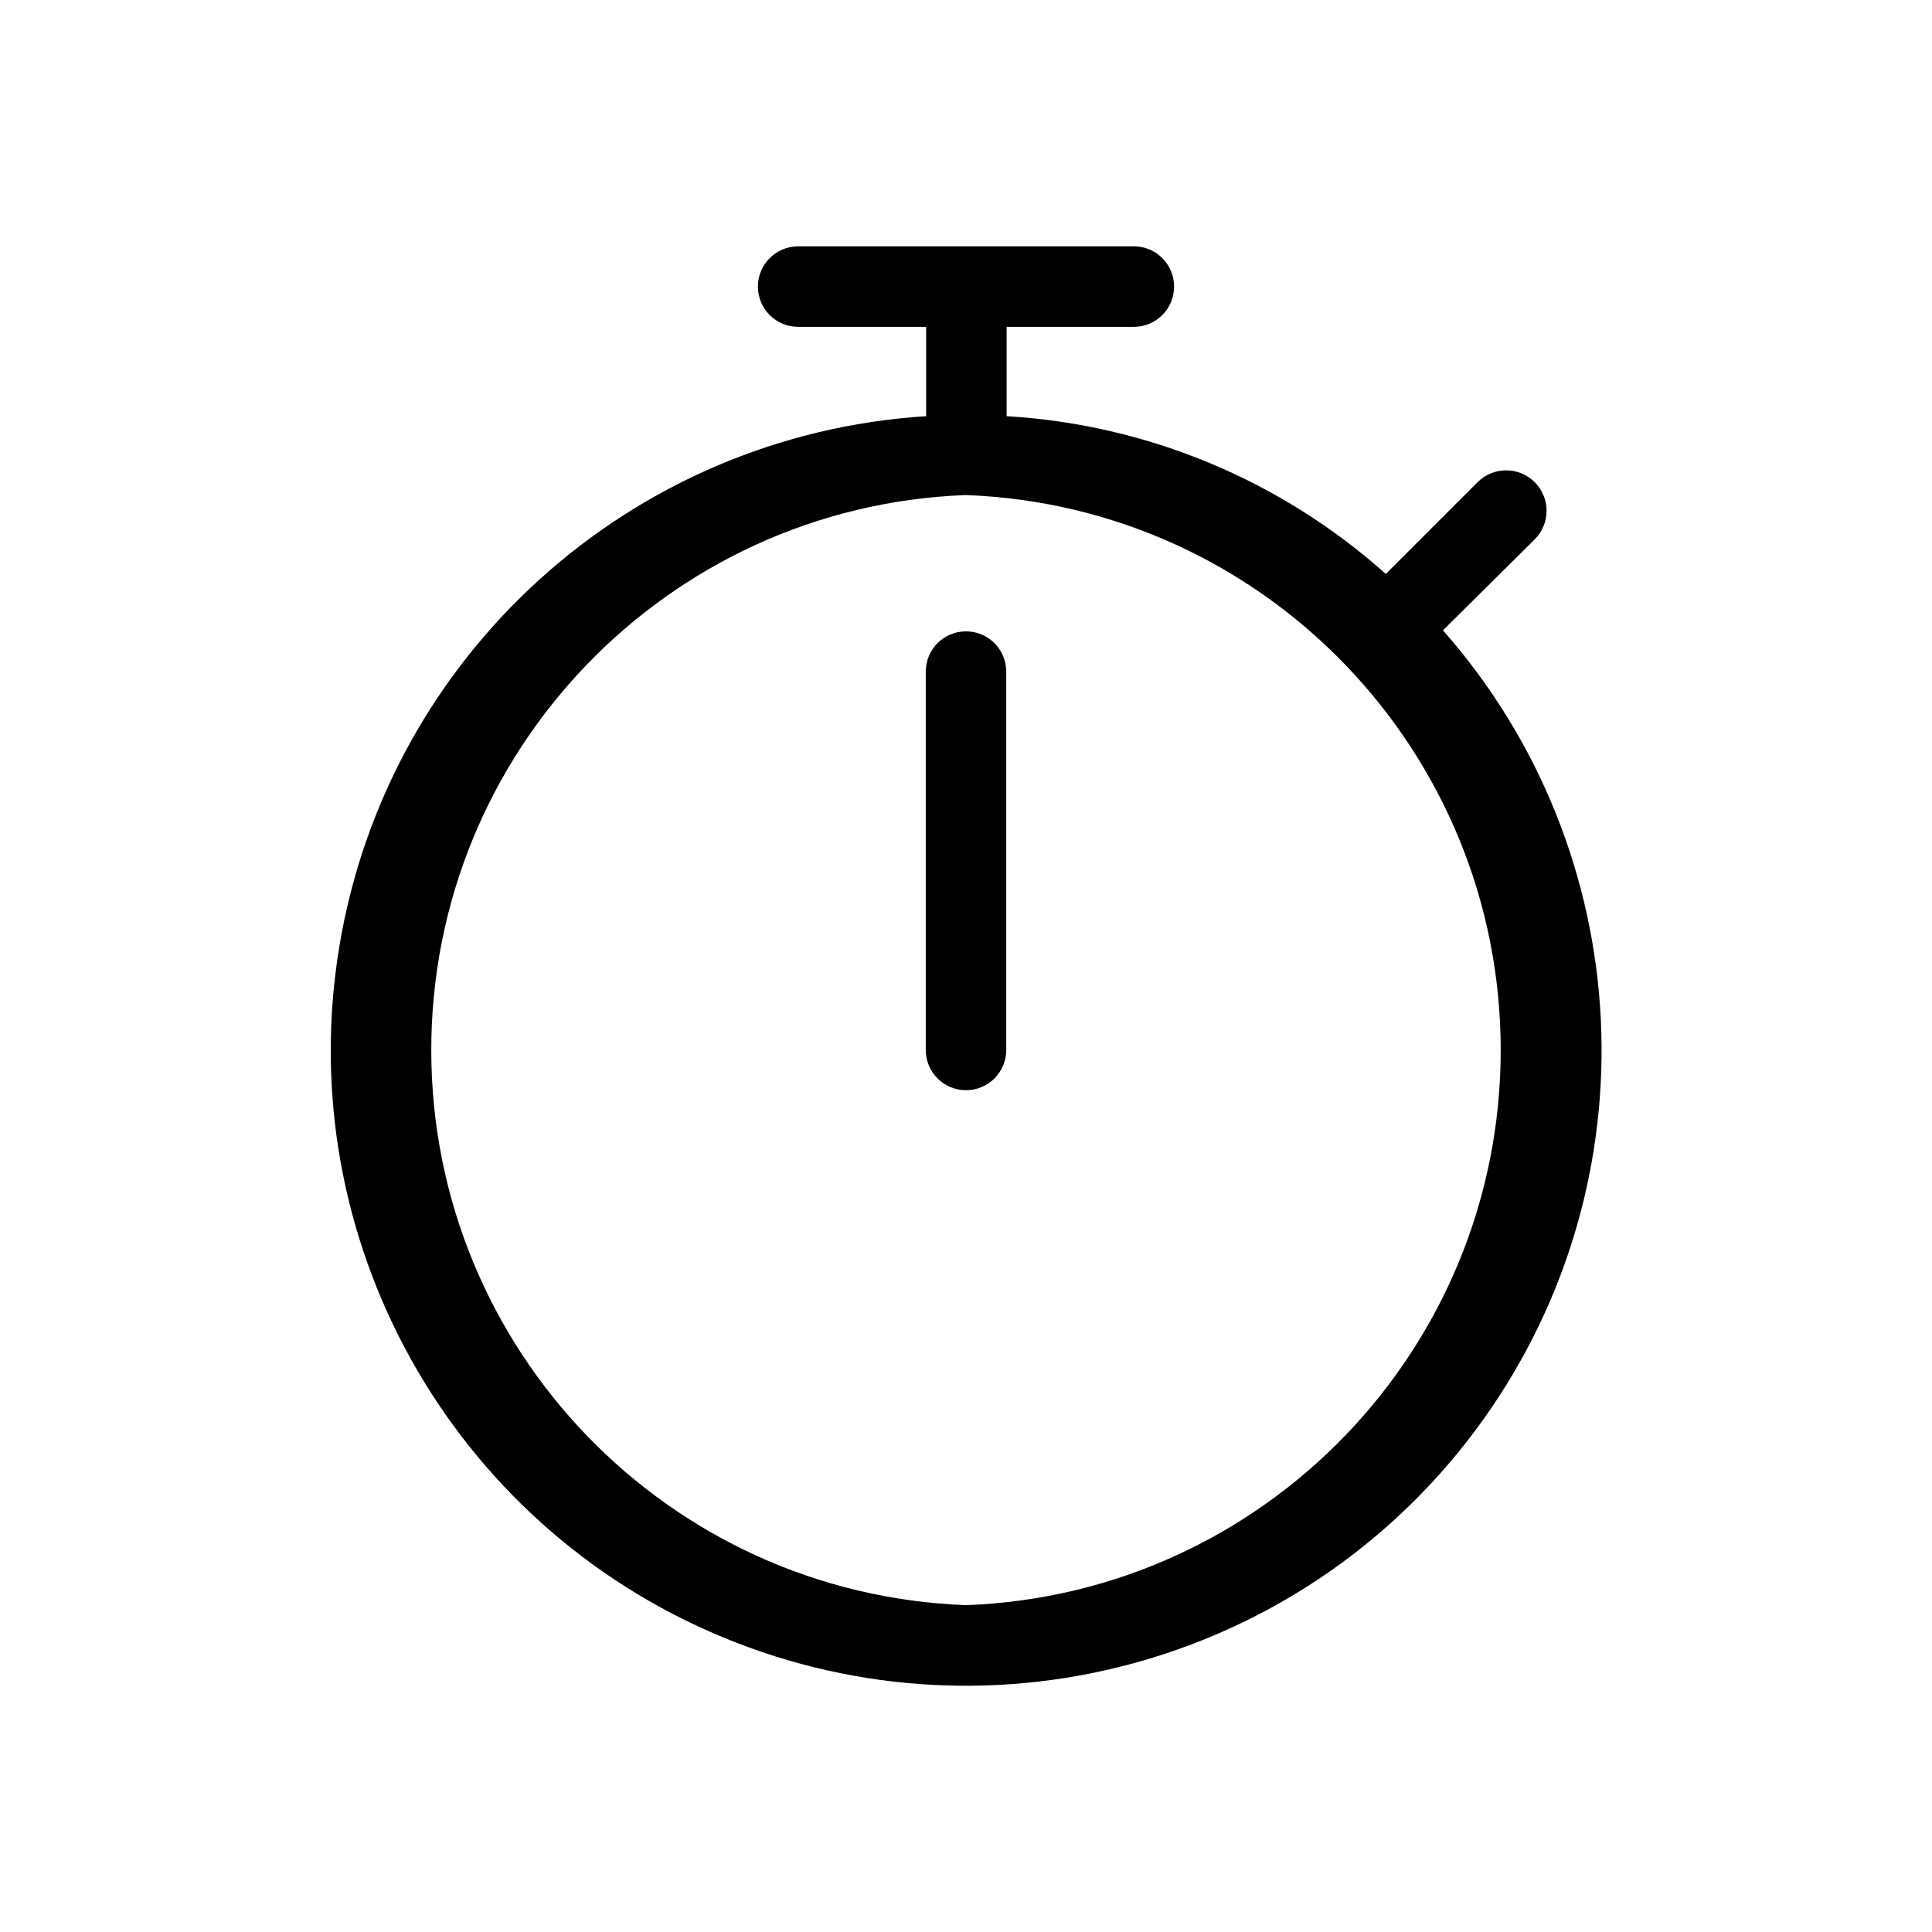
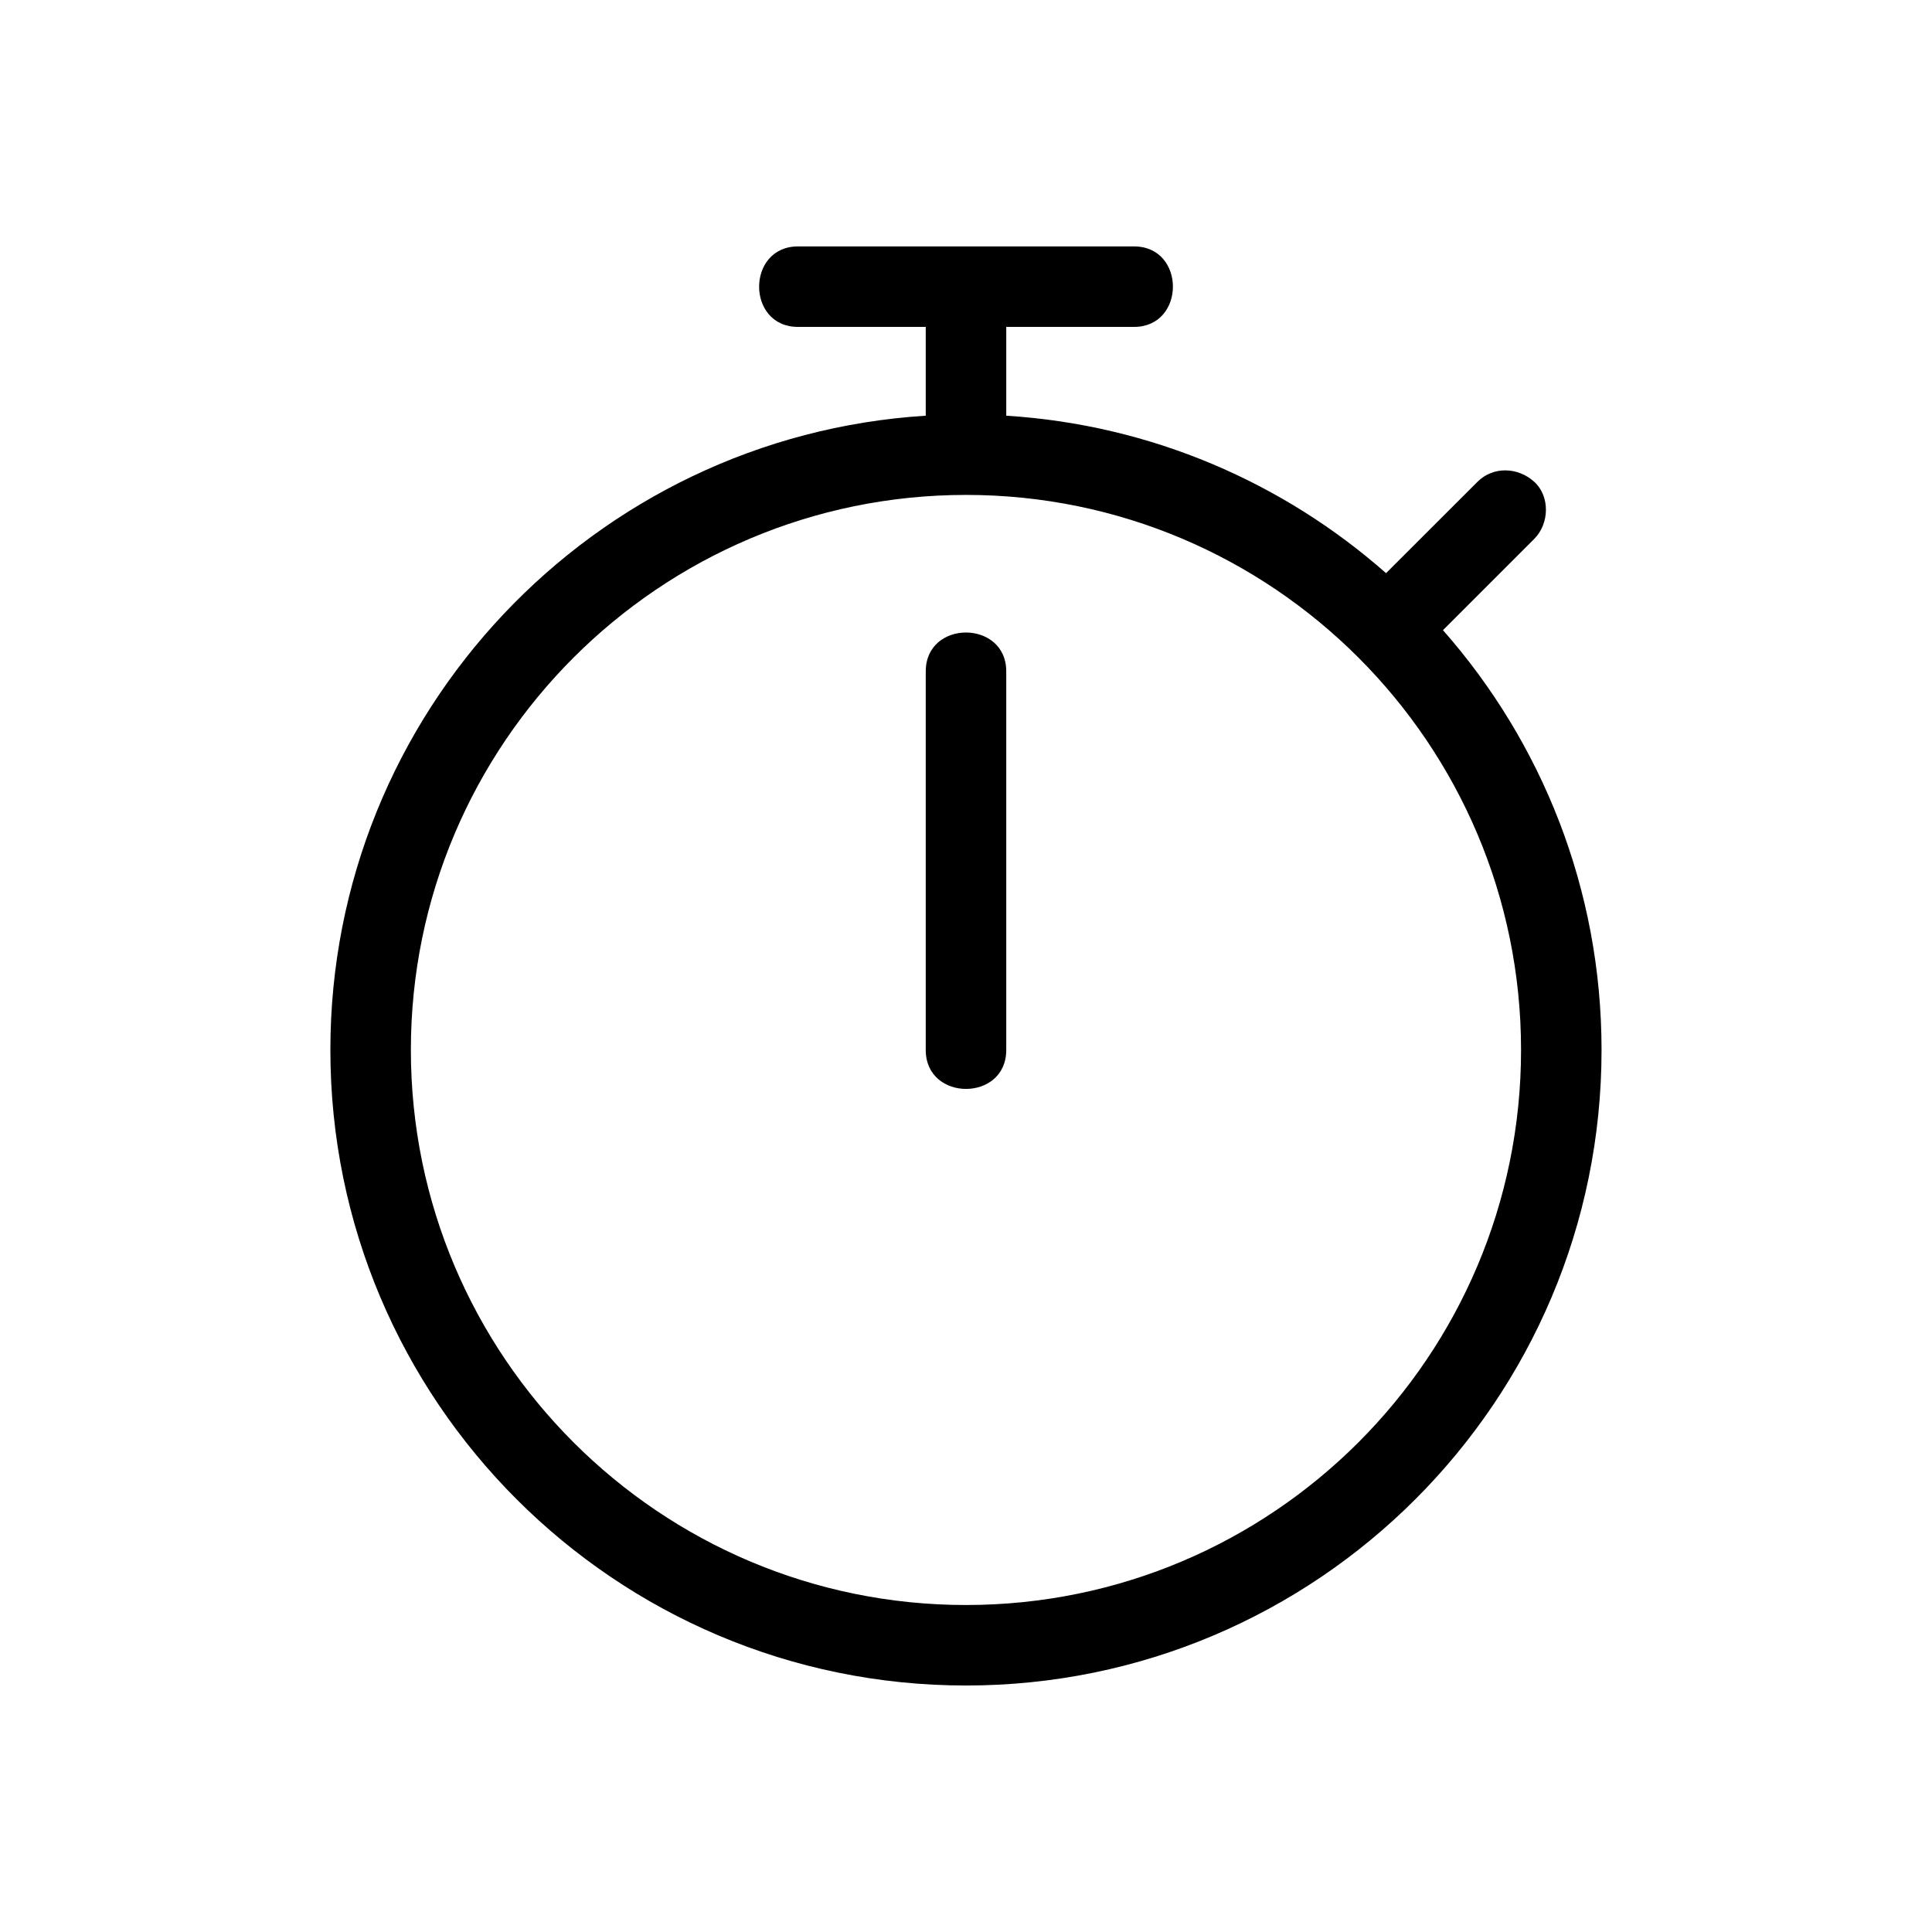
<svg xmlns="http://www.w3.org/2000/svg" viewBox="0 0 24 24">
  <g id="Stopwatch">
-     <g>
-       <path d="M11.5,8.343a.5.5,0,0,1,1,0v4.7h0a.5.5,0,0,1-1,0Z" />
-       <path d="M9.915,3.06a.5.5,0,0,0,0,1h1.59V5.17a7.893,7.893,0,1,0,6.42,2.66l1.14-1.13a.5.5,0,0,0-.71-.71l-1.14,1.14a7.754,7.754,0,0,0-4.71-1.96V4.06h1.58a.5.5,0,0,0,0-1Zm2.09,16.88a6.9,6.9,0,0,1-.02-13.79h.02a6.9,6.9,0,0,1,0,13.79Z" />
-     </g>
+     <path d="M17.925,7.828c1.226,1.391 1.97,3.217 1.97,5.215c0,4.358 -3.537,7.895 -7.895,7.895c-4.358,0 -7.896,-3.537 -7.896,-7.895c0,-4.189 3.271,-7.621 7.396,-7.879l0,-1.103l-1.587,0c-0.645,0 -0.643,-1 -0,-1l4.174,0c0.645,0 0.644,1 -0,1l-1.587,0l0,1.103c1.803,0.113 3.443,0.832 4.718,1.956c0.378,-0.378 0.756,-0.756 1.135,-1.134c0.197,-0.198 0.507,-0.183 0.707,-0c0.199,0.183 0.185,0.522 -0,0.707l-1.135,1.135Zm0.97,5.215c0,-3.805 -3.089,-6.895 -6.895,-6.895c-3.806,0.001 -6.896,3.09 -6.896,6.895c0,3.806 3.09,6.895 6.896,6.895c3.806,0 6.895,-3.089 6.895,-6.895Zm-6.395,0.001c0,0.645 -1,0.643 -1,-0l0,-4.704c0,-0.644 1,-0.643 1,-0l0,4.704Z" />
  </g>
</svg>
